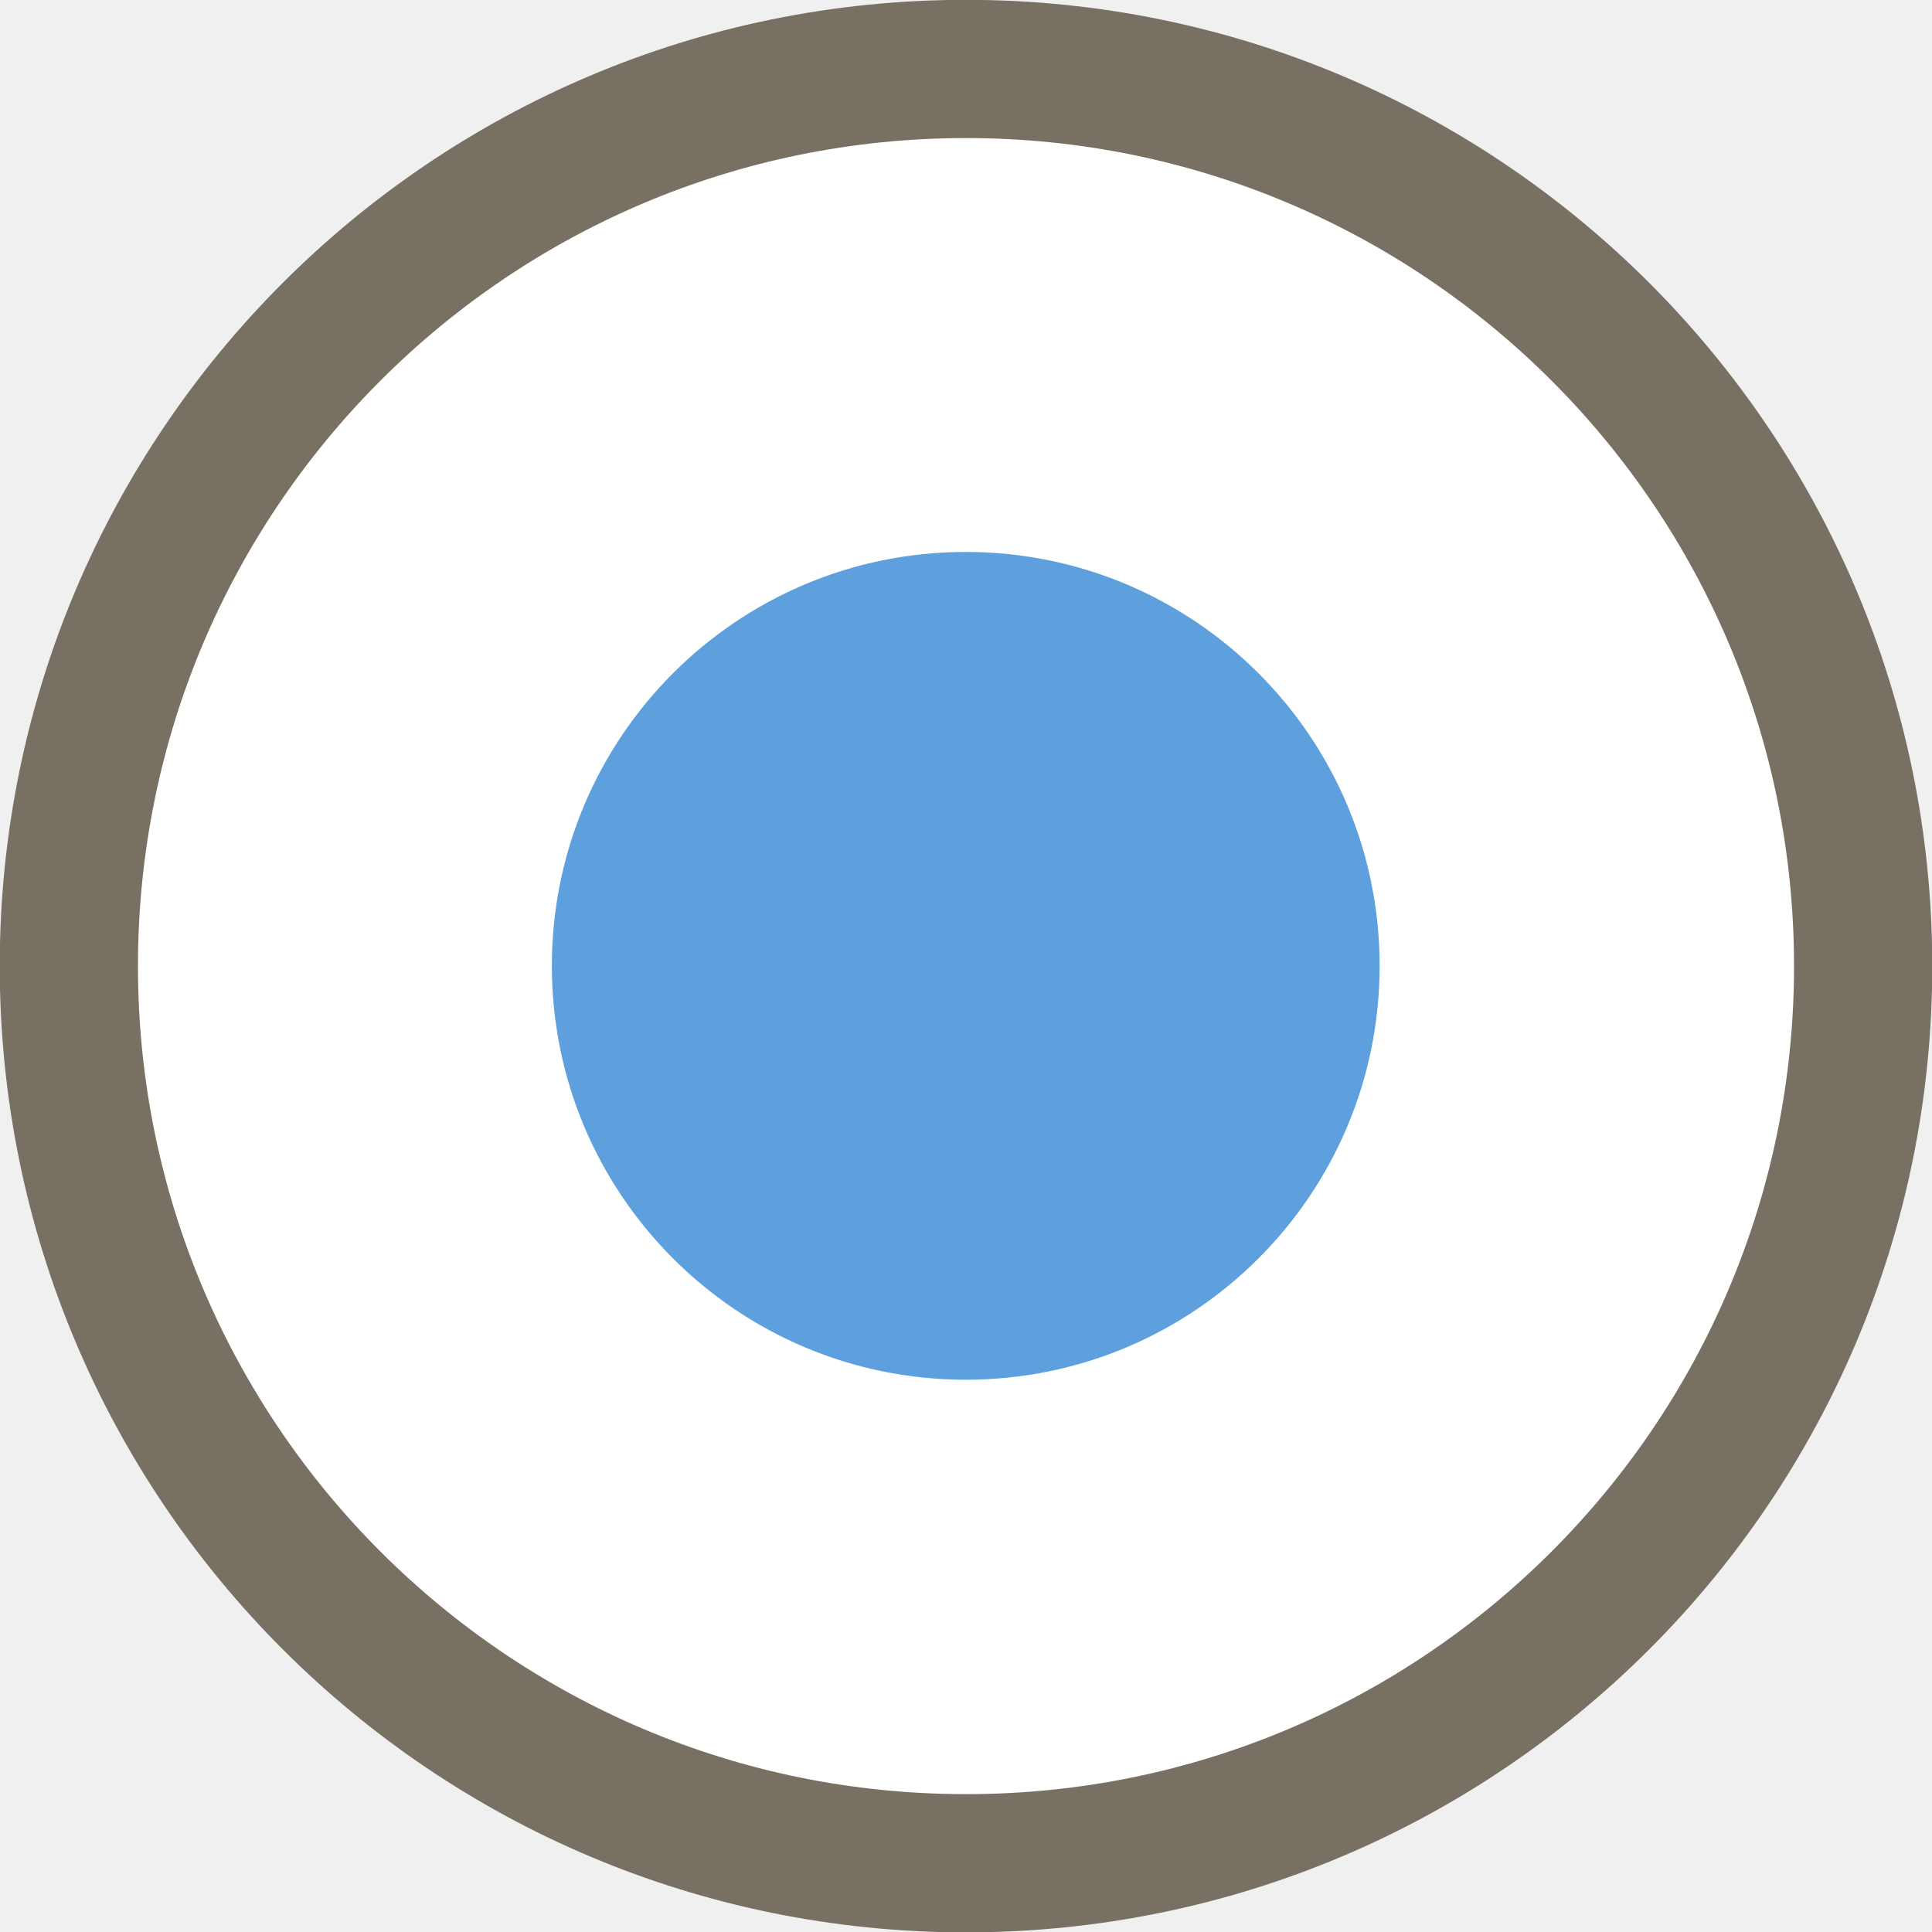
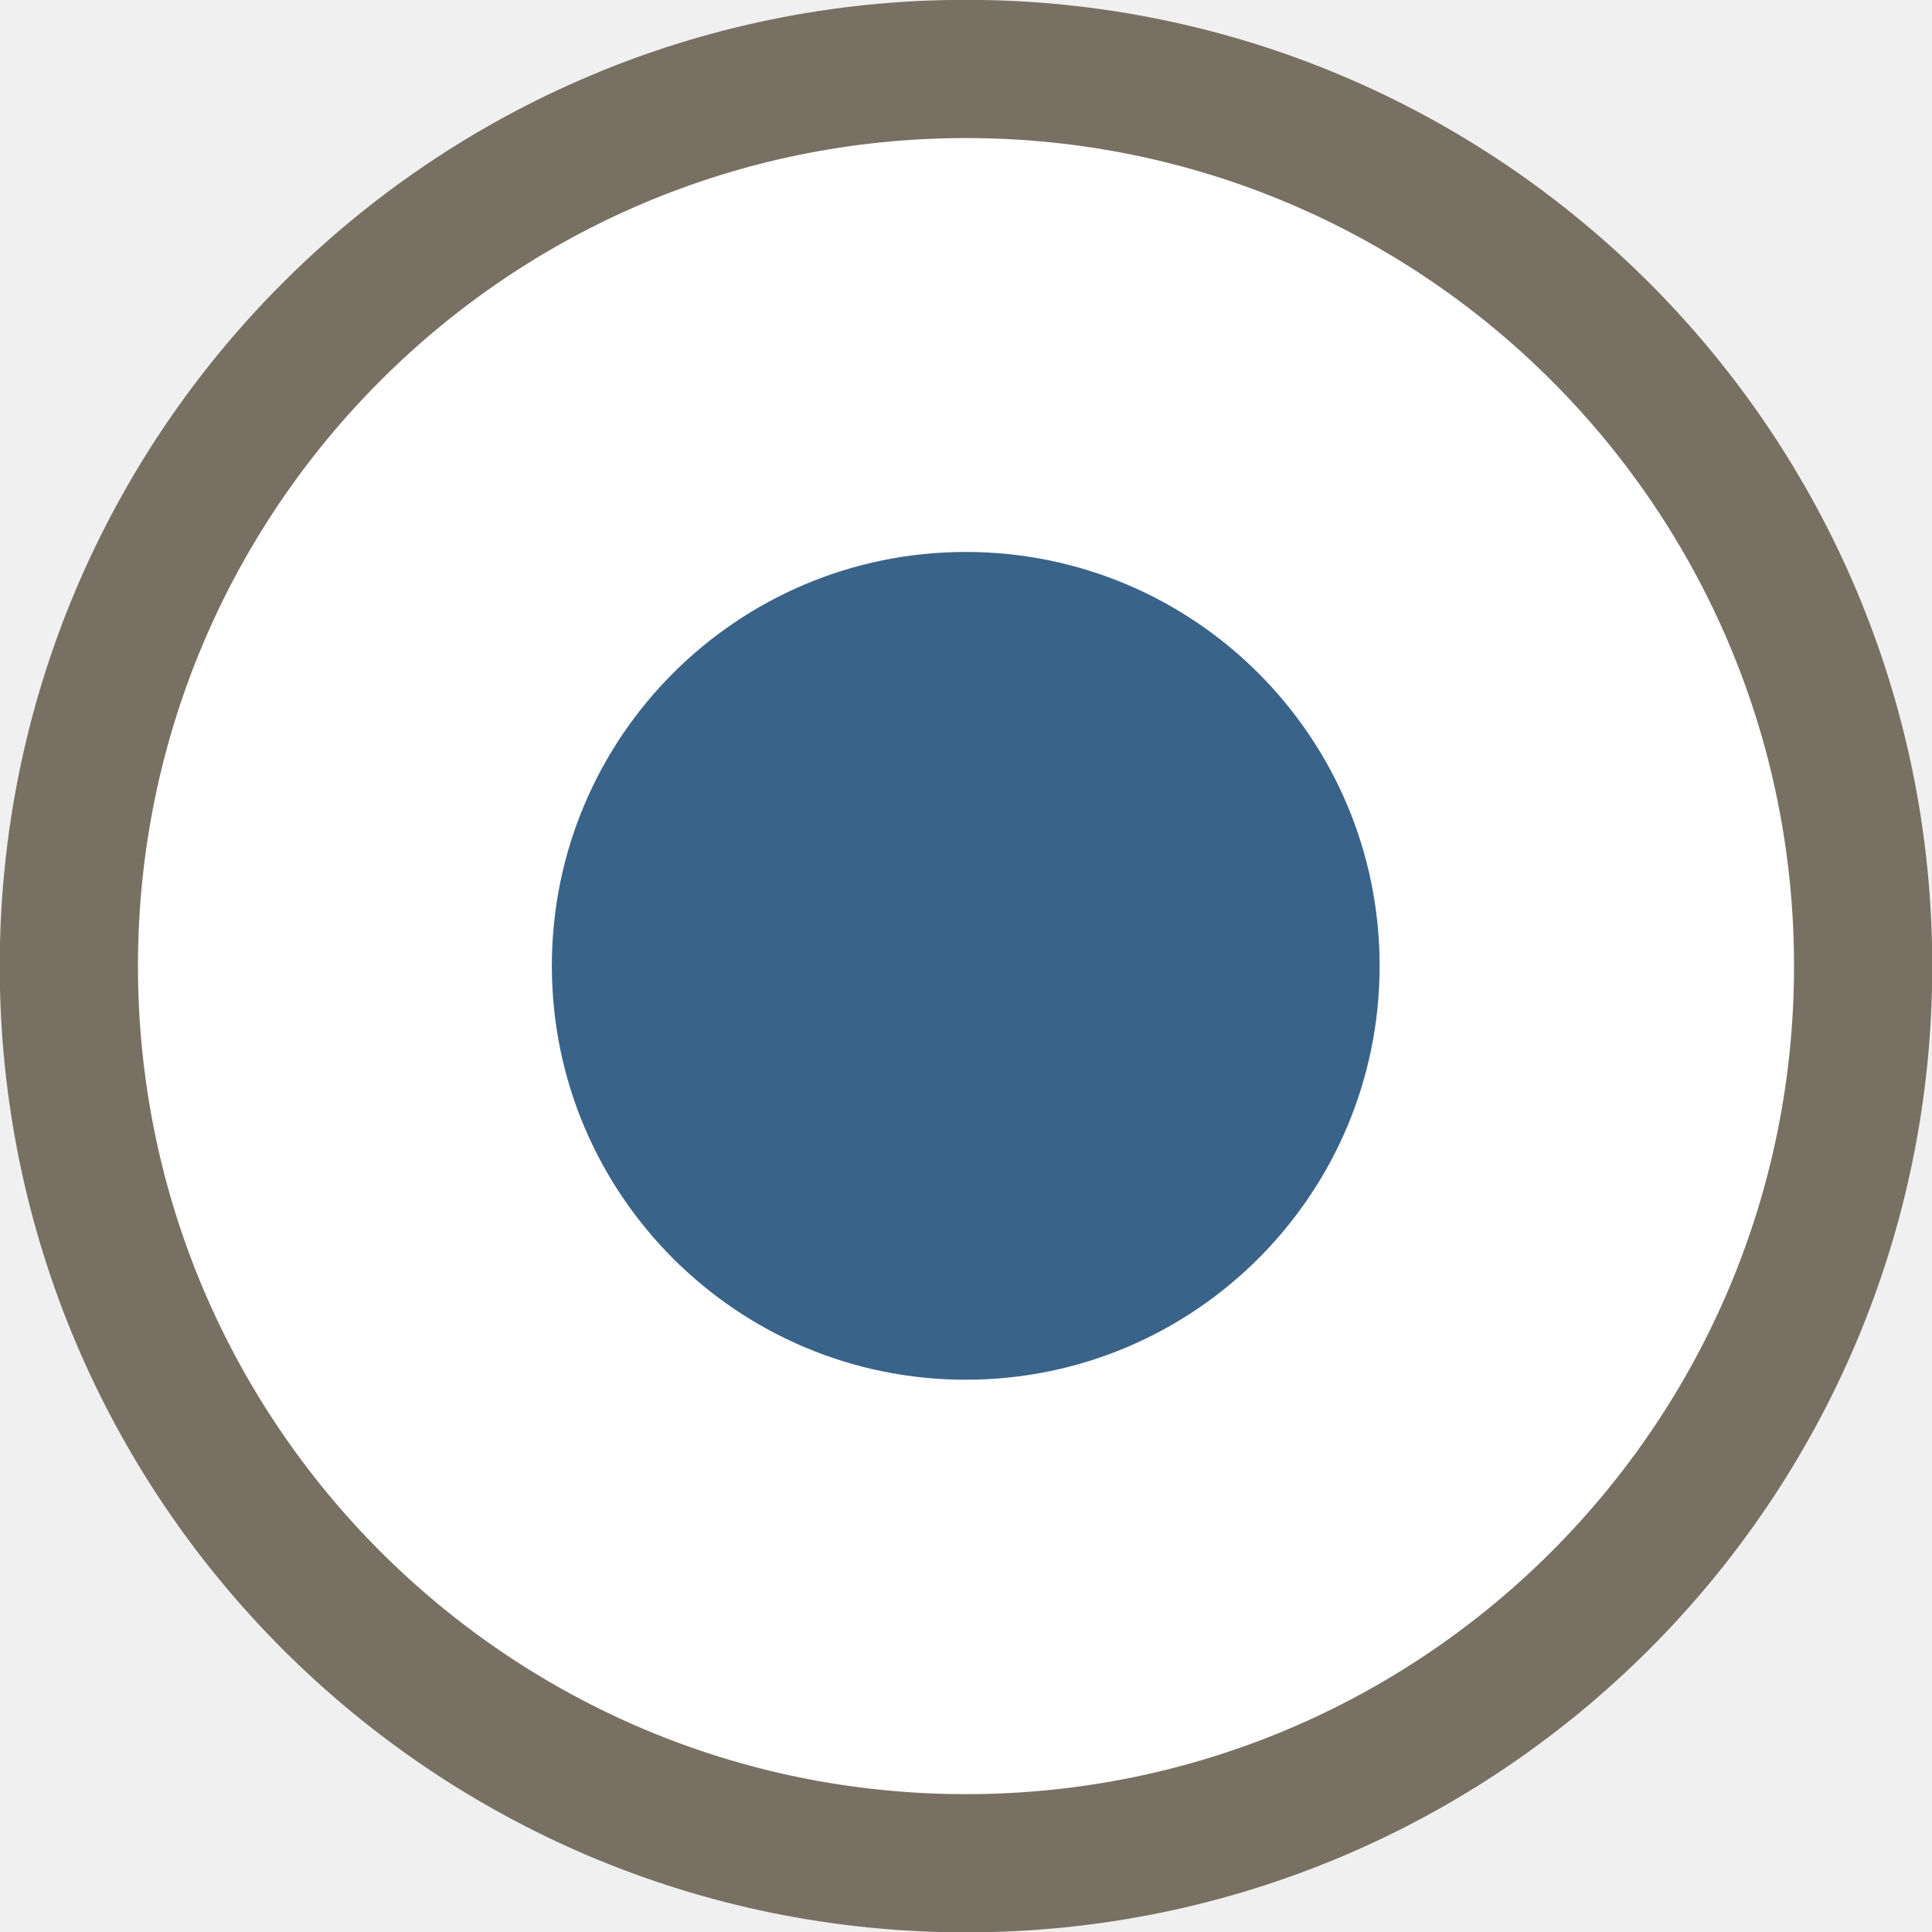
<svg xmlns="http://www.w3.org/2000/svg" width="14" height="14" viewBox="0 0 3.704 3.704" version="1.1" id="svg8">
  <defs id="defs2" />
  <g id="layer1" transform="translate(0,-293.2958)">
    <rect style="opacity:1;fill:#ffffff;fill-opacity:1;fill-rule:nonzero;stroke:#787063;stroke-width:0.265;stroke-linecap:round;stroke-linejoin:round;stroke-miterlimit:4;stroke-dasharray:none;stroke-dashoffset:0;stroke-opacity:1" id="rect4487" width="3.44" height="3.44" x="0.132" y="293.428" ry="1.72" rx="1.72" />
-     <rect style="opacity:1;fill:#5ea0dd;fill-opacity:1;fill-rule:nonzero;stroke:none;stroke-width:0.265;stroke-linecap:round;stroke-linejoin:round;stroke-miterlimit:4;stroke-dasharray:none;stroke-dashoffset:0;stroke-opacity:1" id="rect4490" width="1.587" height="1.587" x="1.058" y="294.354" ry="0.794" rx="0.794" />
+     <rect style="opacity:1;fill:#3a6389;fill-opacity:1;fill-rule:nonzero;stroke:none;stroke-width:0.265;stroke-linecap:round;stroke-linejoin:round;stroke-miterlimit:4;stroke-dasharray:none;stroke-dashoffset:0;stroke-opacity:1" id="rect4490" width="1.587" height="1.587" x="1.058" y="294.354" ry="0.794" rx="0.794" />
  </g>
</svg>
